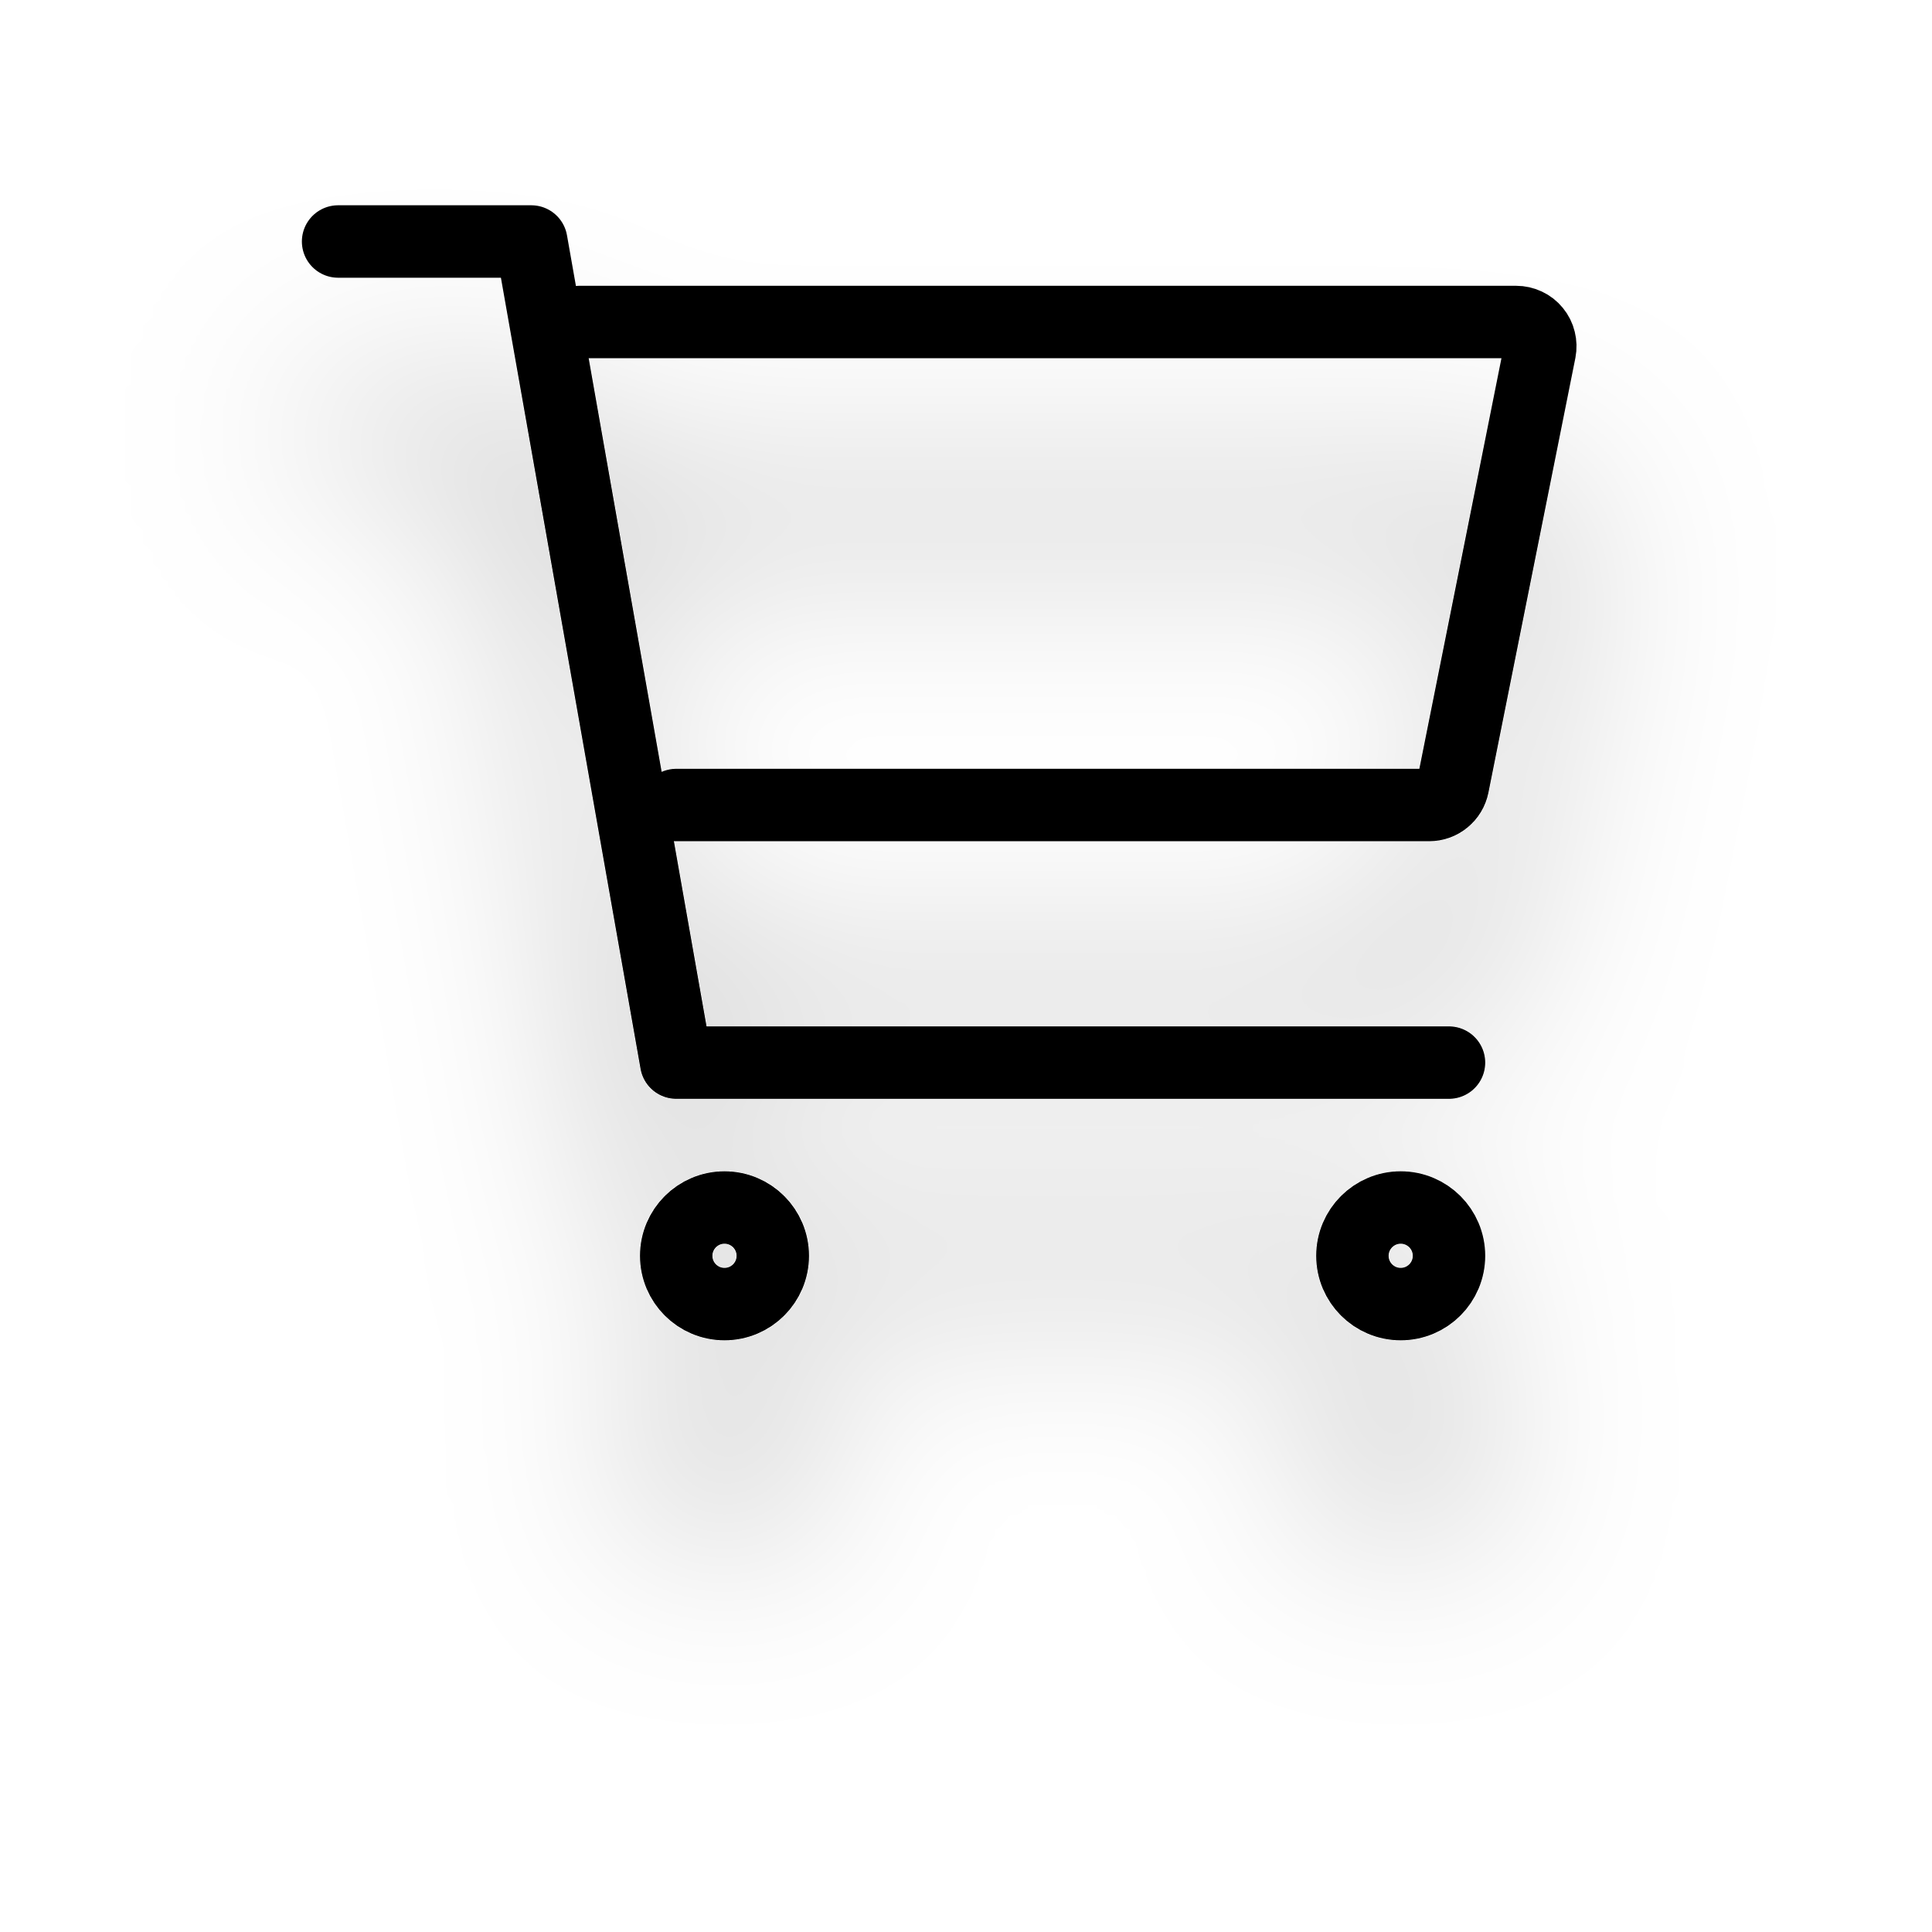
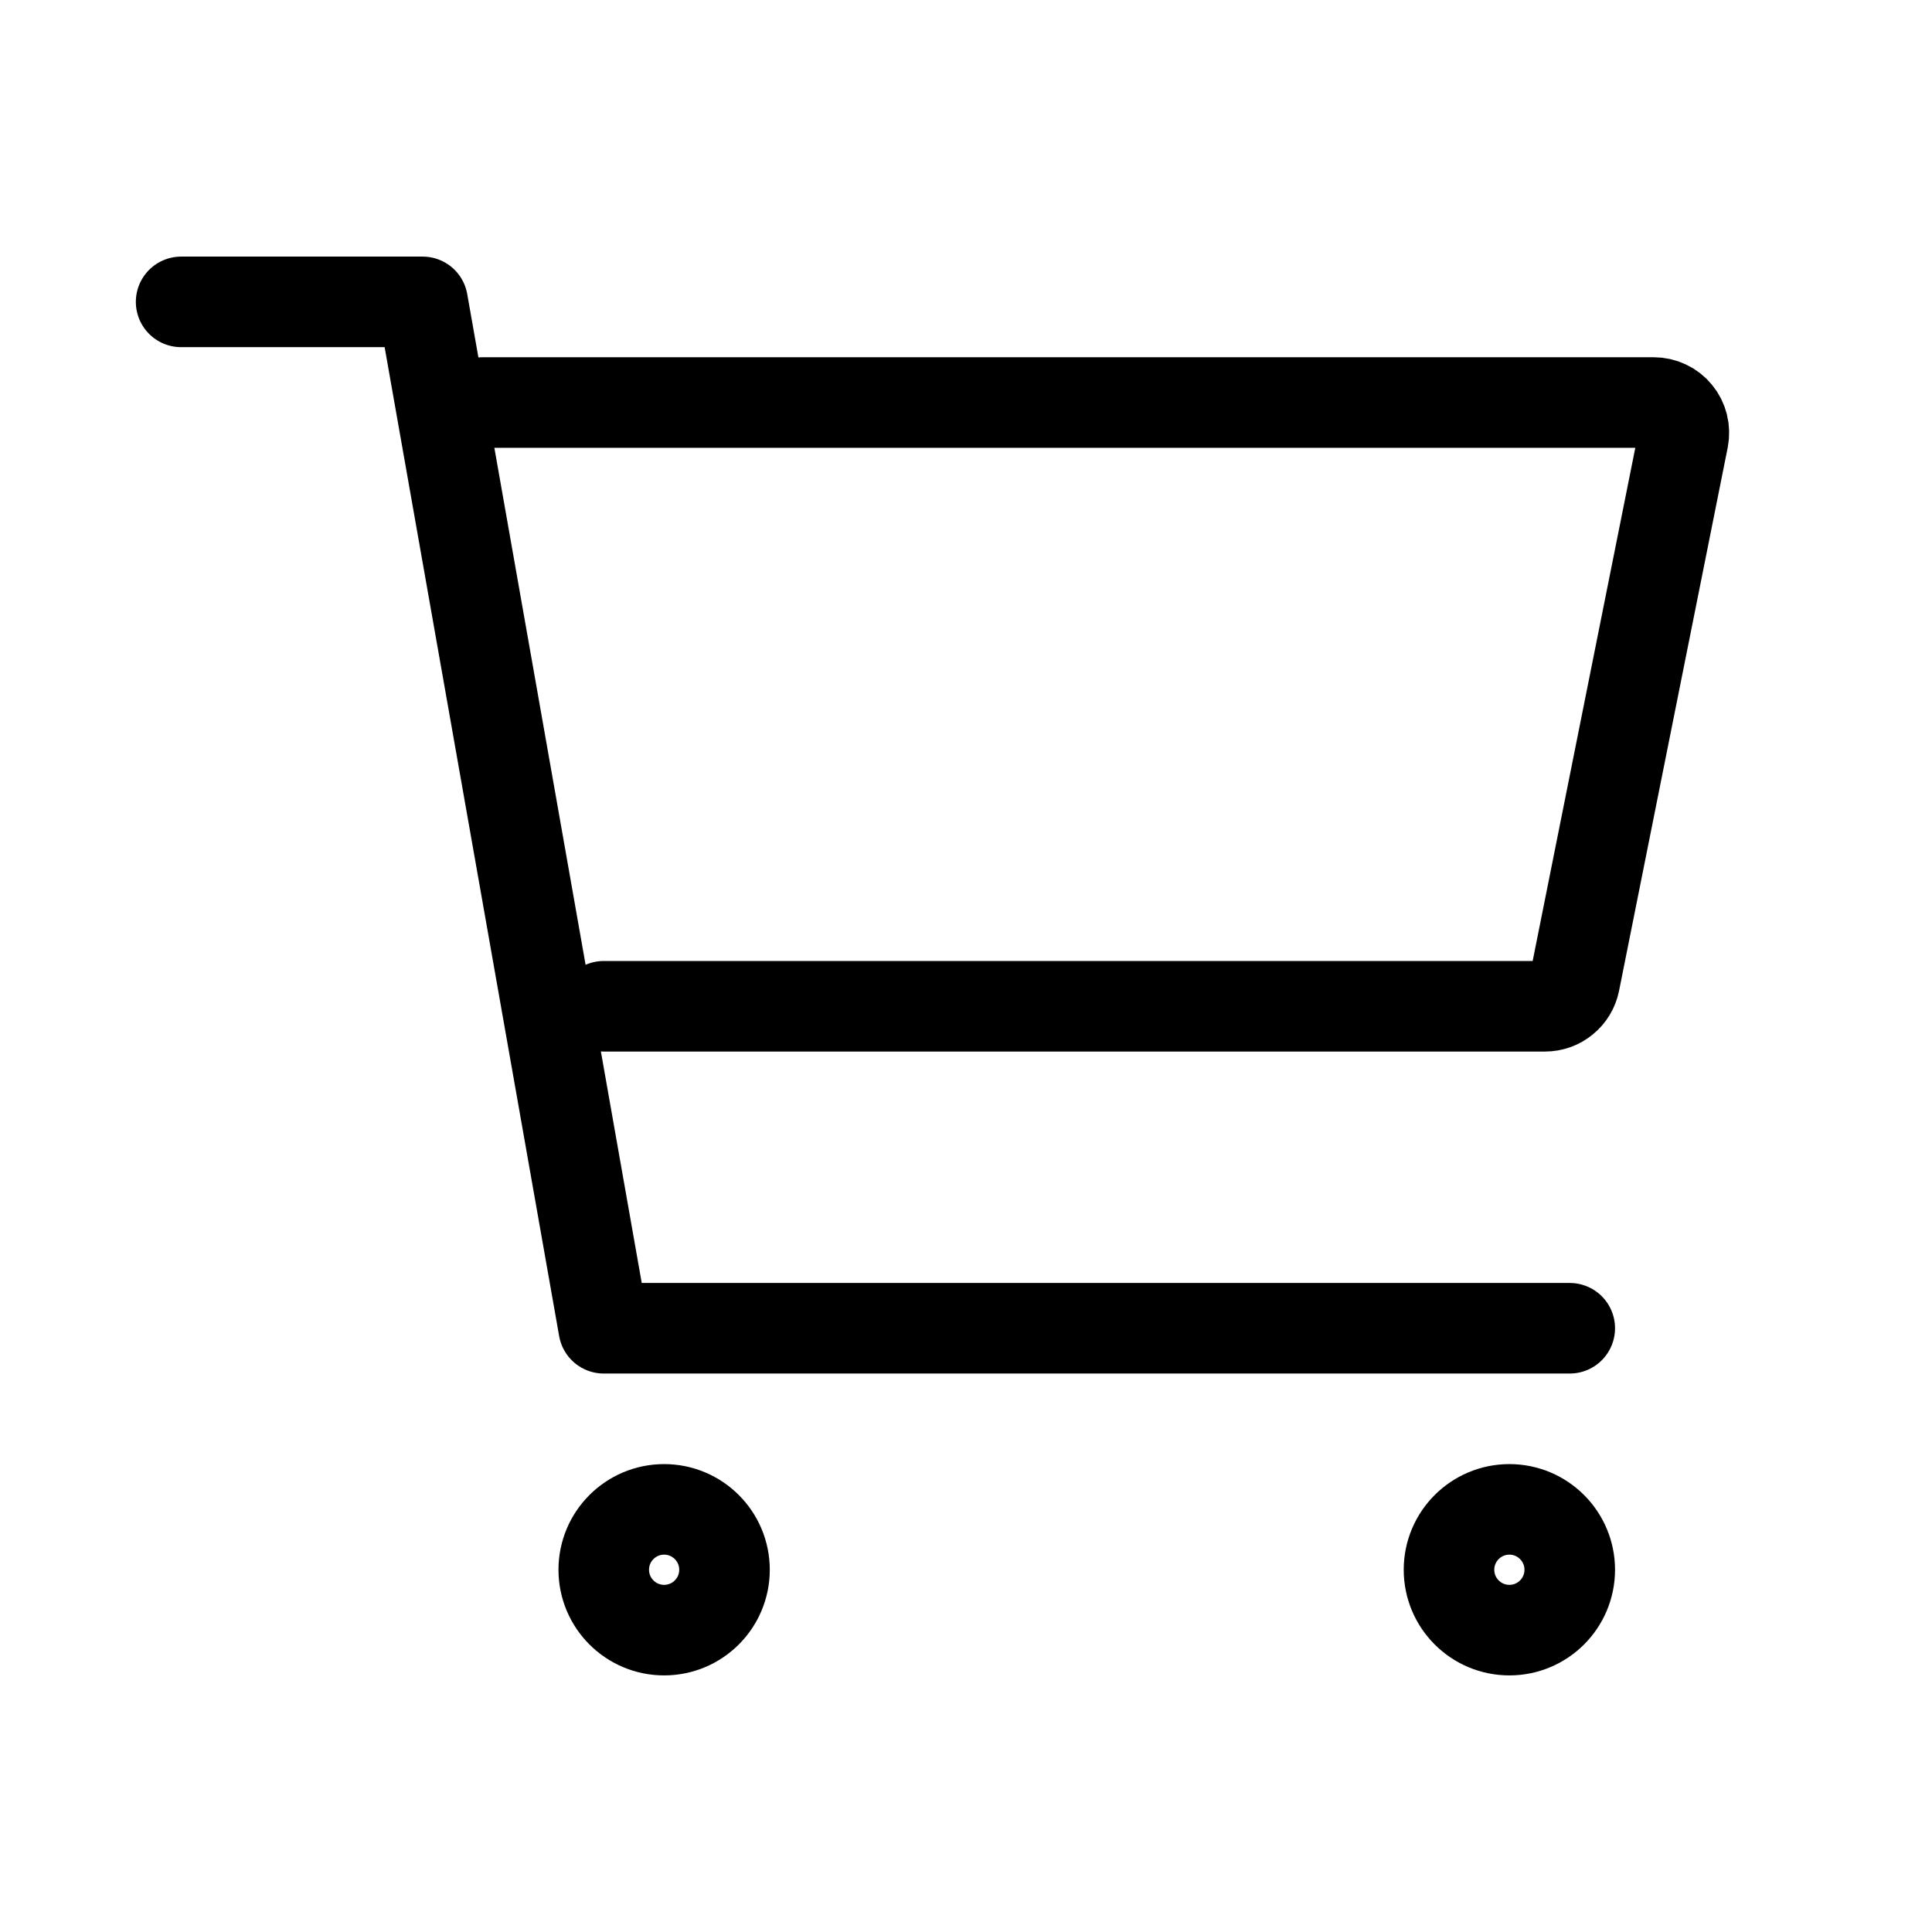
- <svg xmlns="http://www.w3.org/2000/svg" width="40" height="40" viewBox="0 0 40 40" fill="none">
-   <g filter="url(#filter0_d_943_3021)">
-     <path d="M15 27C15.552 27 16 26.552 16 26C16 25.448 15.552 25 15 25C14.448 25 14 25.448 14 26C14 26.552 14.448 27 15 27Z" stroke="black" stroke-width="1.5" stroke-linecap="round" stroke-linejoin="round" />
-     <path d="M29 27C29.552 27 30 26.552 30 26C30 25.448 29.552 25 29 25C28.448 25 28 25.448 28 26C28 26.552 28.448 27 29 27Z" stroke="black" stroke-width="1.5" stroke-linecap="round" stroke-linejoin="round" />
-     <path d="M7 5H11L14 22H30" stroke="black" stroke-width="1.5" stroke-linecap="round" stroke-linejoin="round" />
-     <path d="M14 16.667H29.59C29.706 16.667 29.818 16.627 29.907 16.553C29.997 16.48 30.058 16.378 30.081 16.265L31.881 7.265C31.895 7.192 31.893 7.117 31.875 7.046C31.858 6.974 31.824 6.907 31.777 6.85C31.73 6.792 31.671 6.746 31.604 6.715C31.537 6.683 31.464 6.667 31.39 6.667H12" stroke="black" stroke-width="1.5" stroke-linecap="round" stroke-linejoin="round" />
-   </g>
-   <defs>
-     <filter id="filter0_d_943_3021" x="0" y="0" width="40" height="40" filterUnits="userSpaceOnUse" color-interpolation-filters="sRGB">
-       <feFlood flood-opacity="0" result="BackgroundImageFix" />
-       <feColorMatrix in="SourceAlpha" type="matrix" values="0 0 0 0 0 0 0 0 0 0 0 0 0 0 0 0 0 0 127 0" result="hardAlpha" />
-       <feOffset dy="4" />
-       <feGaussianBlur stdDeviation="2" />
-       <feComposite in2="hardAlpha" operator="out" />
-       <feColorMatrix type="matrix" values="0 0 0 0 0 0 0 0 0 0 0 0 0 0 0 0 0 0 0.25 0" />
-       <feBlend mode="normal" in2="BackgroundImageFix" result="effect1_dropShadow_943_3021" />
-       <feBlend mode="normal" in="SourceGraphic" in2="effect1_dropShadow_943_3021" result="shape" />
-     </filter>
-   </defs>
+ <svg xmlns="http://www.w3.org/2000/svg" width="32" height="32" viewBox="0 0 32 32" fill="none">
+   <path d="M11 27C11.552 27 12 26.552 12 26C12 25.448 11.552 25 11 25C10.448 25 10 25.448 10 26C10 26.552 10.448 27 11 27Z" stroke="black" stroke-width="1.5" stroke-linecap="round" stroke-linejoin="round" />
+   <path d="M25 27C25.552 27 26 26.552 26 26C26 25.448 25.552 25 25 25C24.448 25 24 25.448 24 26C24 26.552 24.448 27 25 27Z" stroke="black" stroke-width="1.5" stroke-linecap="round" stroke-linejoin="round" />
+   <path d="M3 5H7L10 22H26" stroke="black" stroke-width="1.5" stroke-linecap="round" stroke-linejoin="round" />
+   <path d="M10 16.667H25.59C25.706 16.667 25.818 16.627 25.907 16.553C25.997 16.48 26.058 16.378 26.081 16.265L27.881 7.265C27.895 7.192 27.893 7.117 27.875 7.046C27.858 6.974 27.824 6.907 27.777 6.85C27.73 6.792 27.671 6.746 27.604 6.715C27.537 6.683 27.464 6.667 27.39 6.667H8" stroke="black" stroke-width="1.5" stroke-linecap="round" stroke-linejoin="round" />
</svg>
